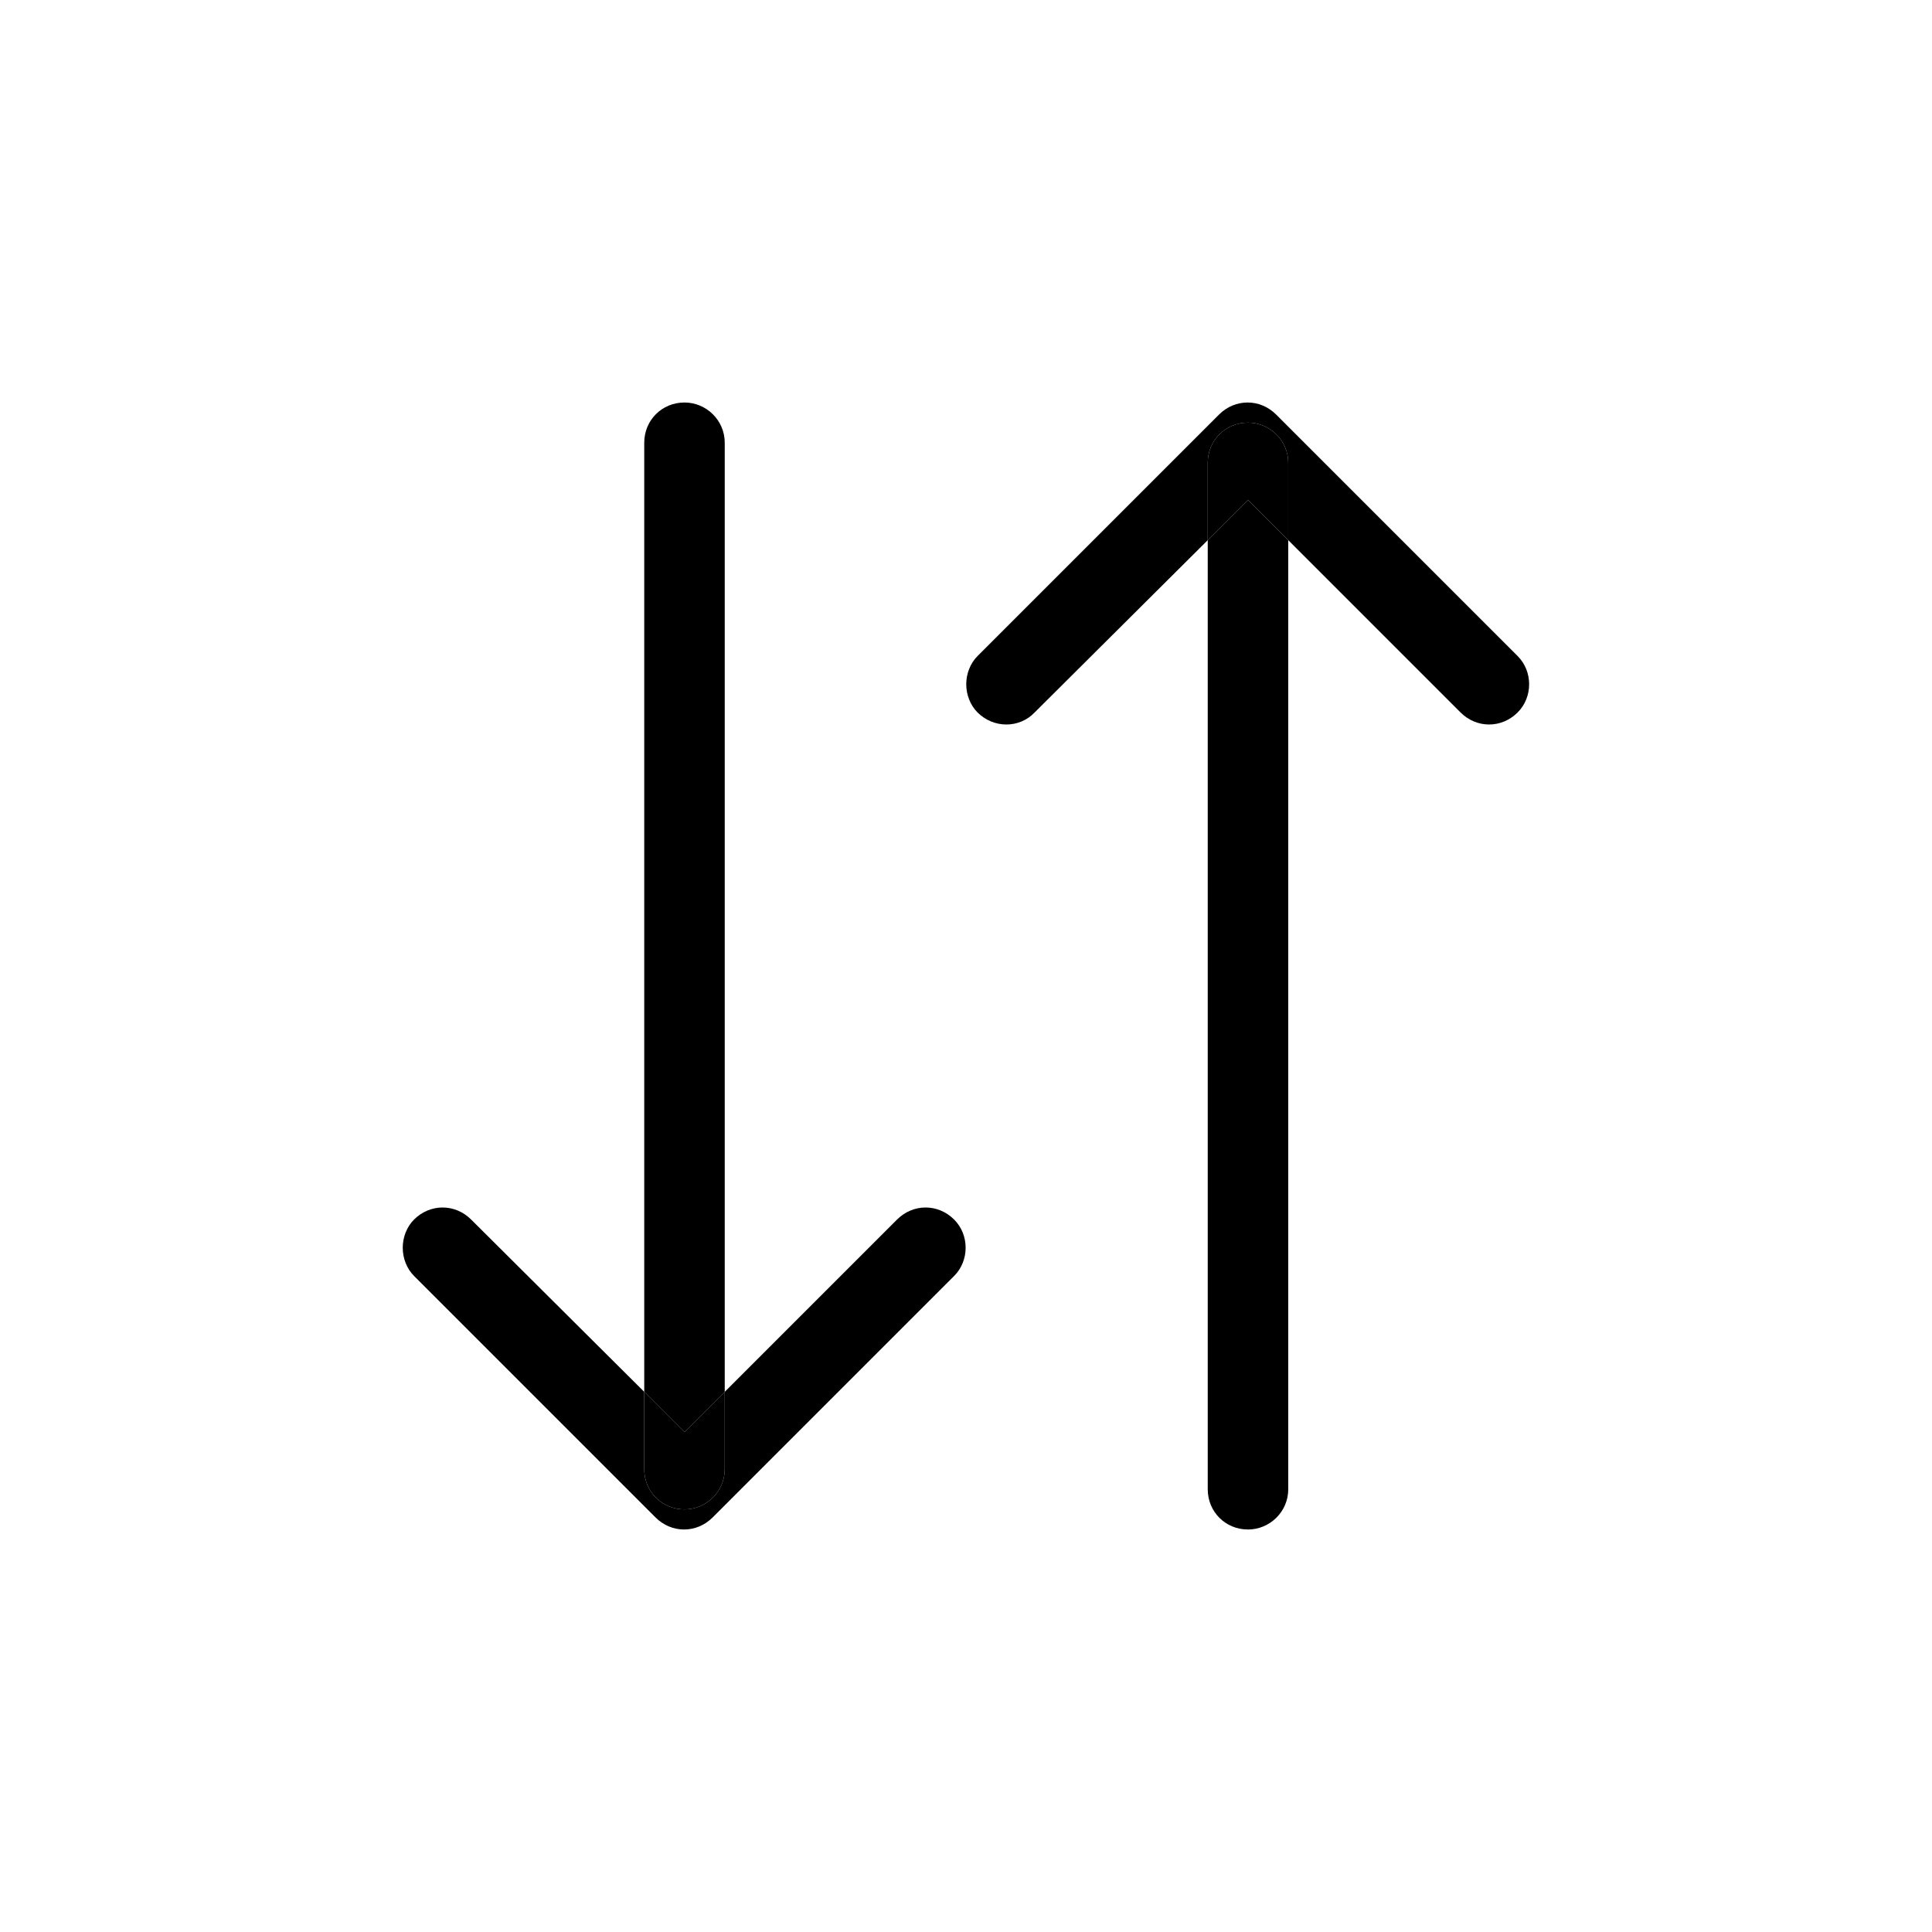
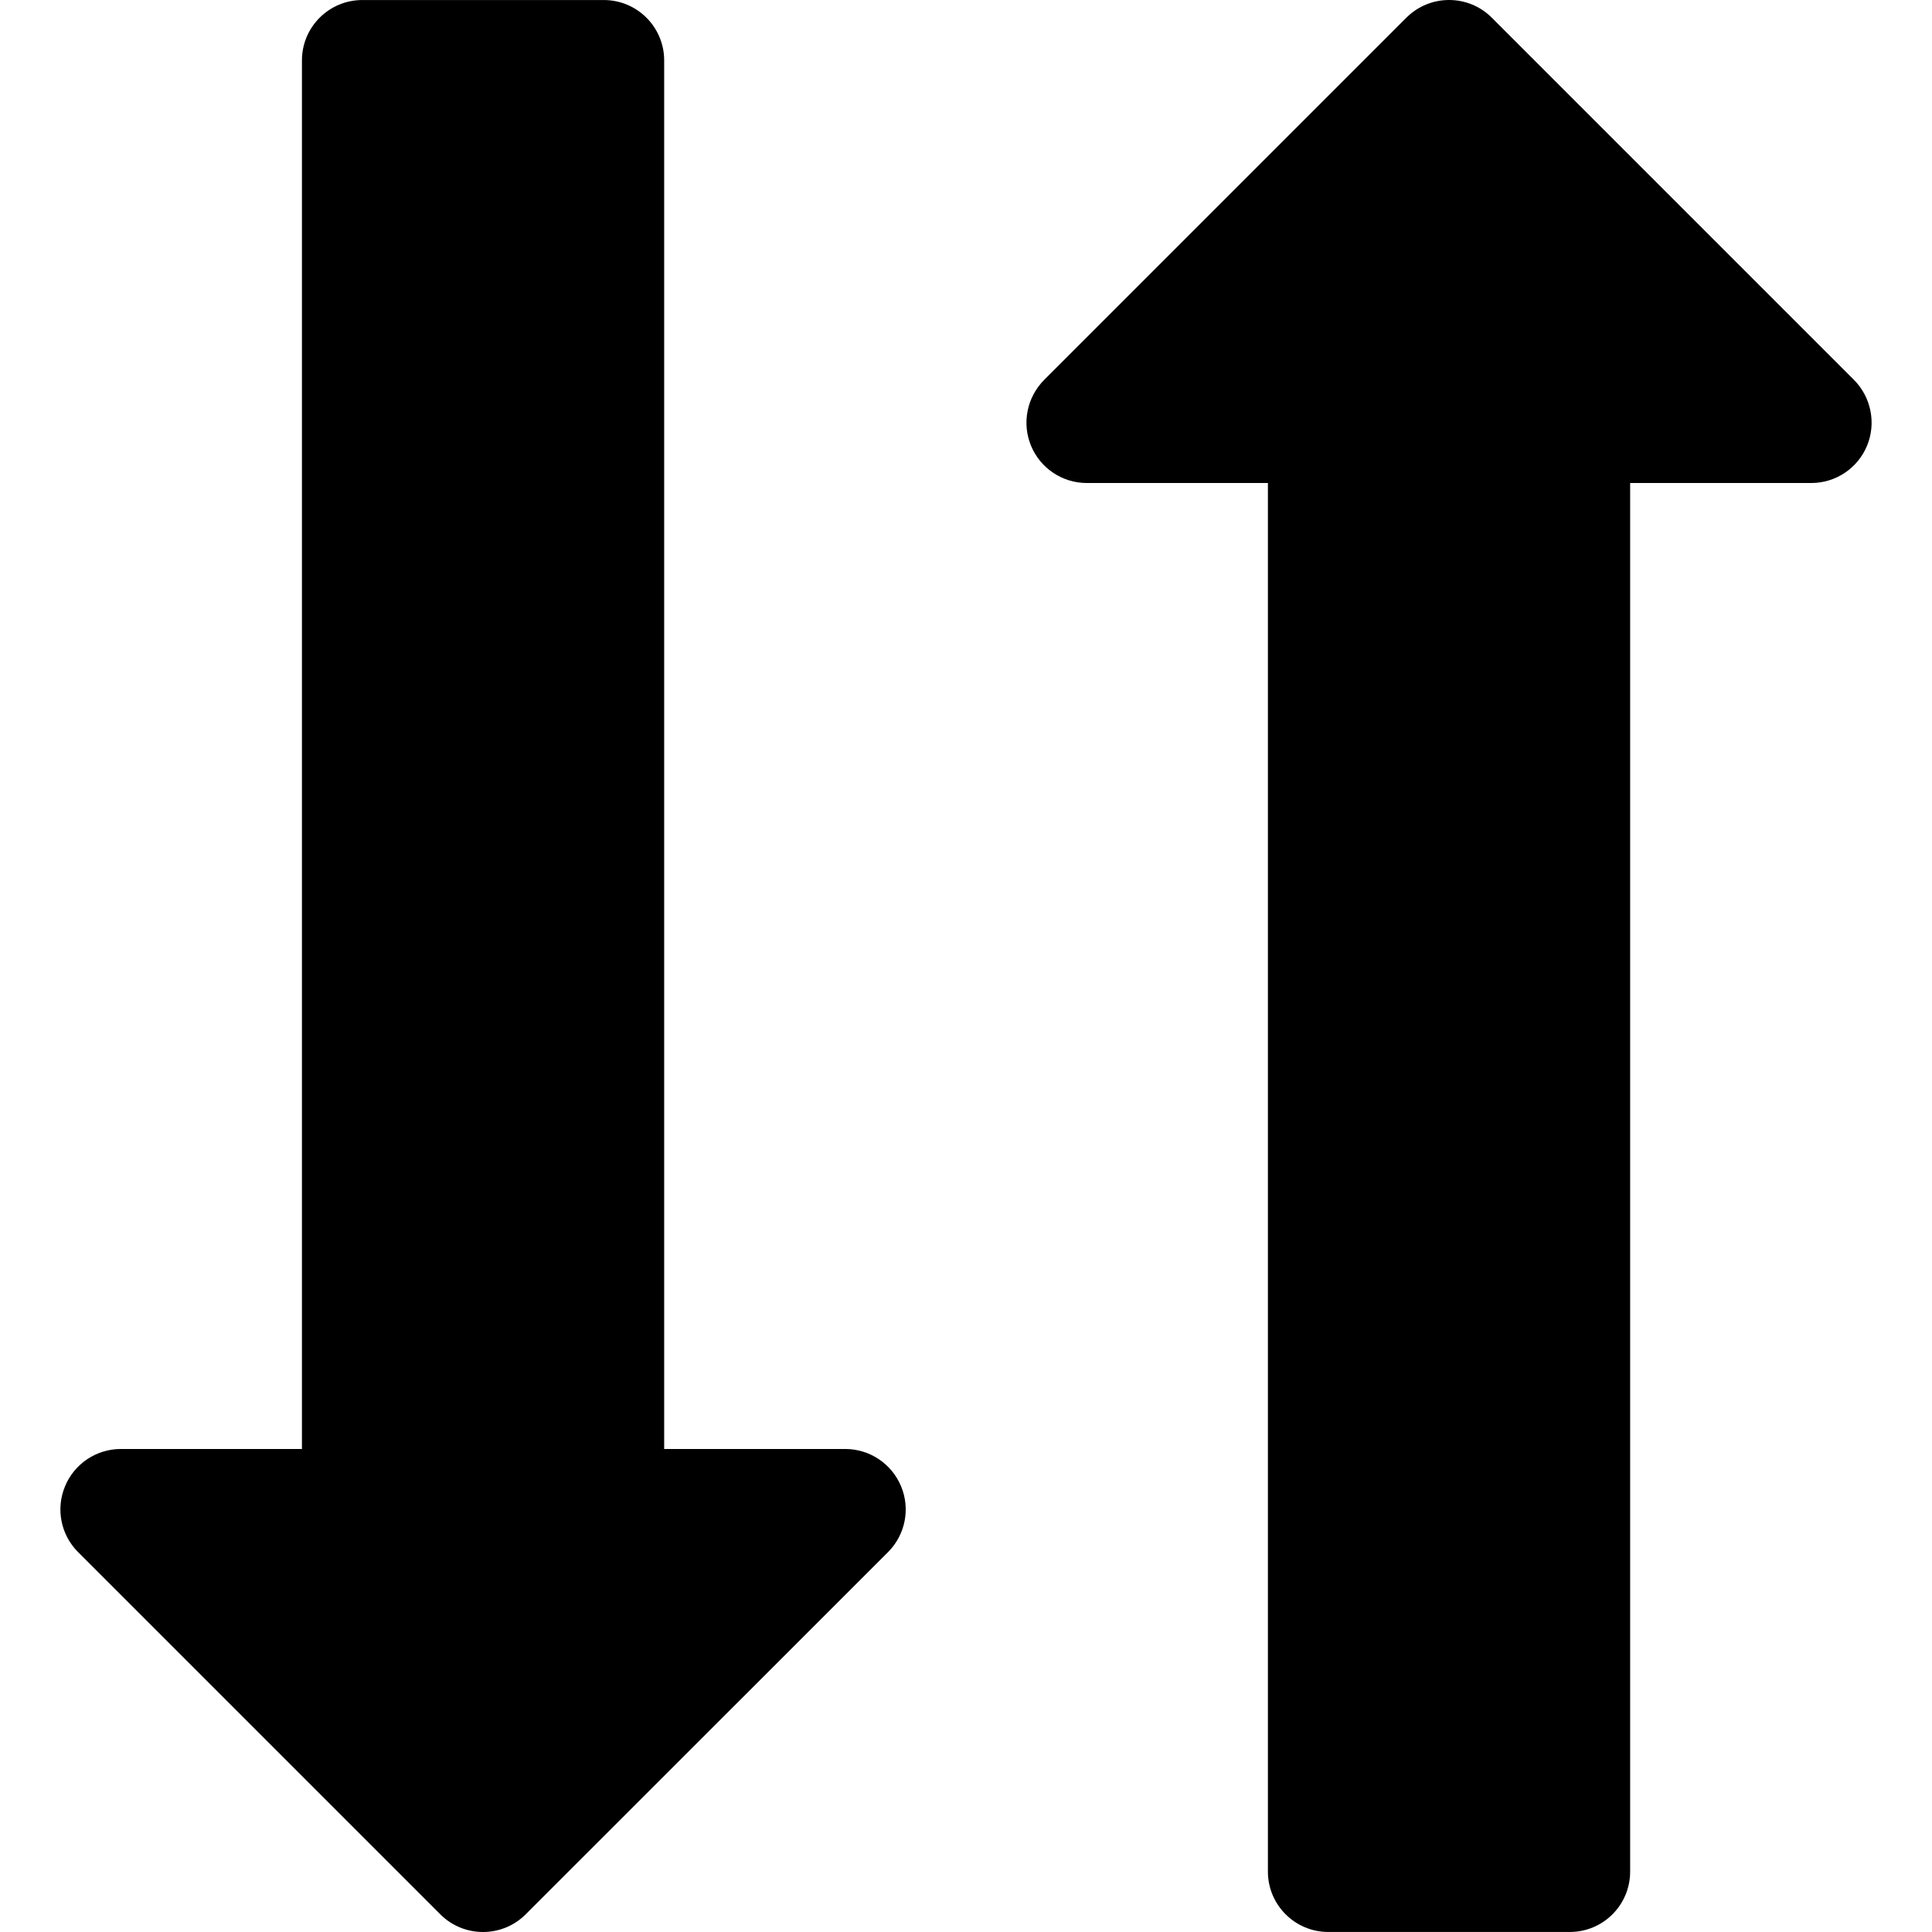
- <svg viewBox="0 0 24 24" width="24px" height="24px">
-   <g transform="matrix(6.12323e-17 1 -1 6.12323e-17 24 0)">
-     <path d="m18.5 7.997c.28 0 .5.23.5.5 0 .28-.22.5-.5.5h-11.79l-.5-.5.5-.5z" />
-     <path d="m17.29 15.997.5-.5-.5-.5h.96c.28 0 .5.23.5.5 0 .28-.22.5-.5.5z" />
-     <path d="m17.79 15.497-.5.5h-11.79c-.28 0-.5-.22-.5-.5 0-.27.22-.5.5-.5h11.79z" />
-     <path d="m18.85 15.147c.2.2.2.51 0 .71l-3 3c-.09.09-.22.14-.35.14s-.26-.05-.35-.14c-.2-.2-.2-.51 0-.71l2.14-2.15h.96c.28 0 .5-.22.5-.5 0-.27-.22-.5-.5-.5h-.96l-2.14-2.14c-.2-.2-.2-.51 0-.71.19-.19.51-.19.7 0z" />
-     <path d="m6.71 7.997-.5.5.5.5h-.96c-.28 0-.5-.22-.5-.5 0-.27.22-.5.5-.5z" />
-     <path d="m5.15 8.147 3-3c.19-.19.51-.19.7 0 .2.2.2.51 0 .71l-2.14 2.14h-.96c-.28 0-.5.23-.5.5 0 .28.22.5.5.5h.96l2.14 2.15c.2.19.2.51 0 .71-.09.09-.22.14-.35.14s-.26-.05-.35-.14l-3-3c-.2-.2-.2-.51 0-.71z" />
+ <svg viewBox="0 0 512.016 512.016" width="15px" height="15px">
+   <g transform="matrix(6.12323e-17 1 -1 6.12323e-17 512.016 0)">
+     <path d="M496.008,79.997h-368v-48c0-6.464-3.904-12.32-9.888-14.784s-12.832-1.088-17.44,3.456l-96,96    c-6.24,6.24-6.24,16.384,0,22.624l96,96c4.608,4.576,11.456,5.952,17.44,3.488s9.888-8.32,9.888-14.784v-48h368    c8.832,0,16-7.168,16-16v-64C512.008,87.133,504.84,79.997,496.008,79.997z" />
+     <path d="M507.336,372.701l-96-96.032c-4.576-4.576-11.456-5.952-17.44-3.456c-5.984,2.496-9.888,8.32-9.888,14.784v48h-368    c-8.832,0-16,7.168-16,16v64c0,8.832,7.168,16,16,16h368v48c0,6.464,3.904,12.32,9.888,14.784    c5.984,2.496,12.864,1.12,17.44-3.456l96-96C513.576,389.085,513.576,378.941,507.336,372.701z" />
  </g>
</svg>
